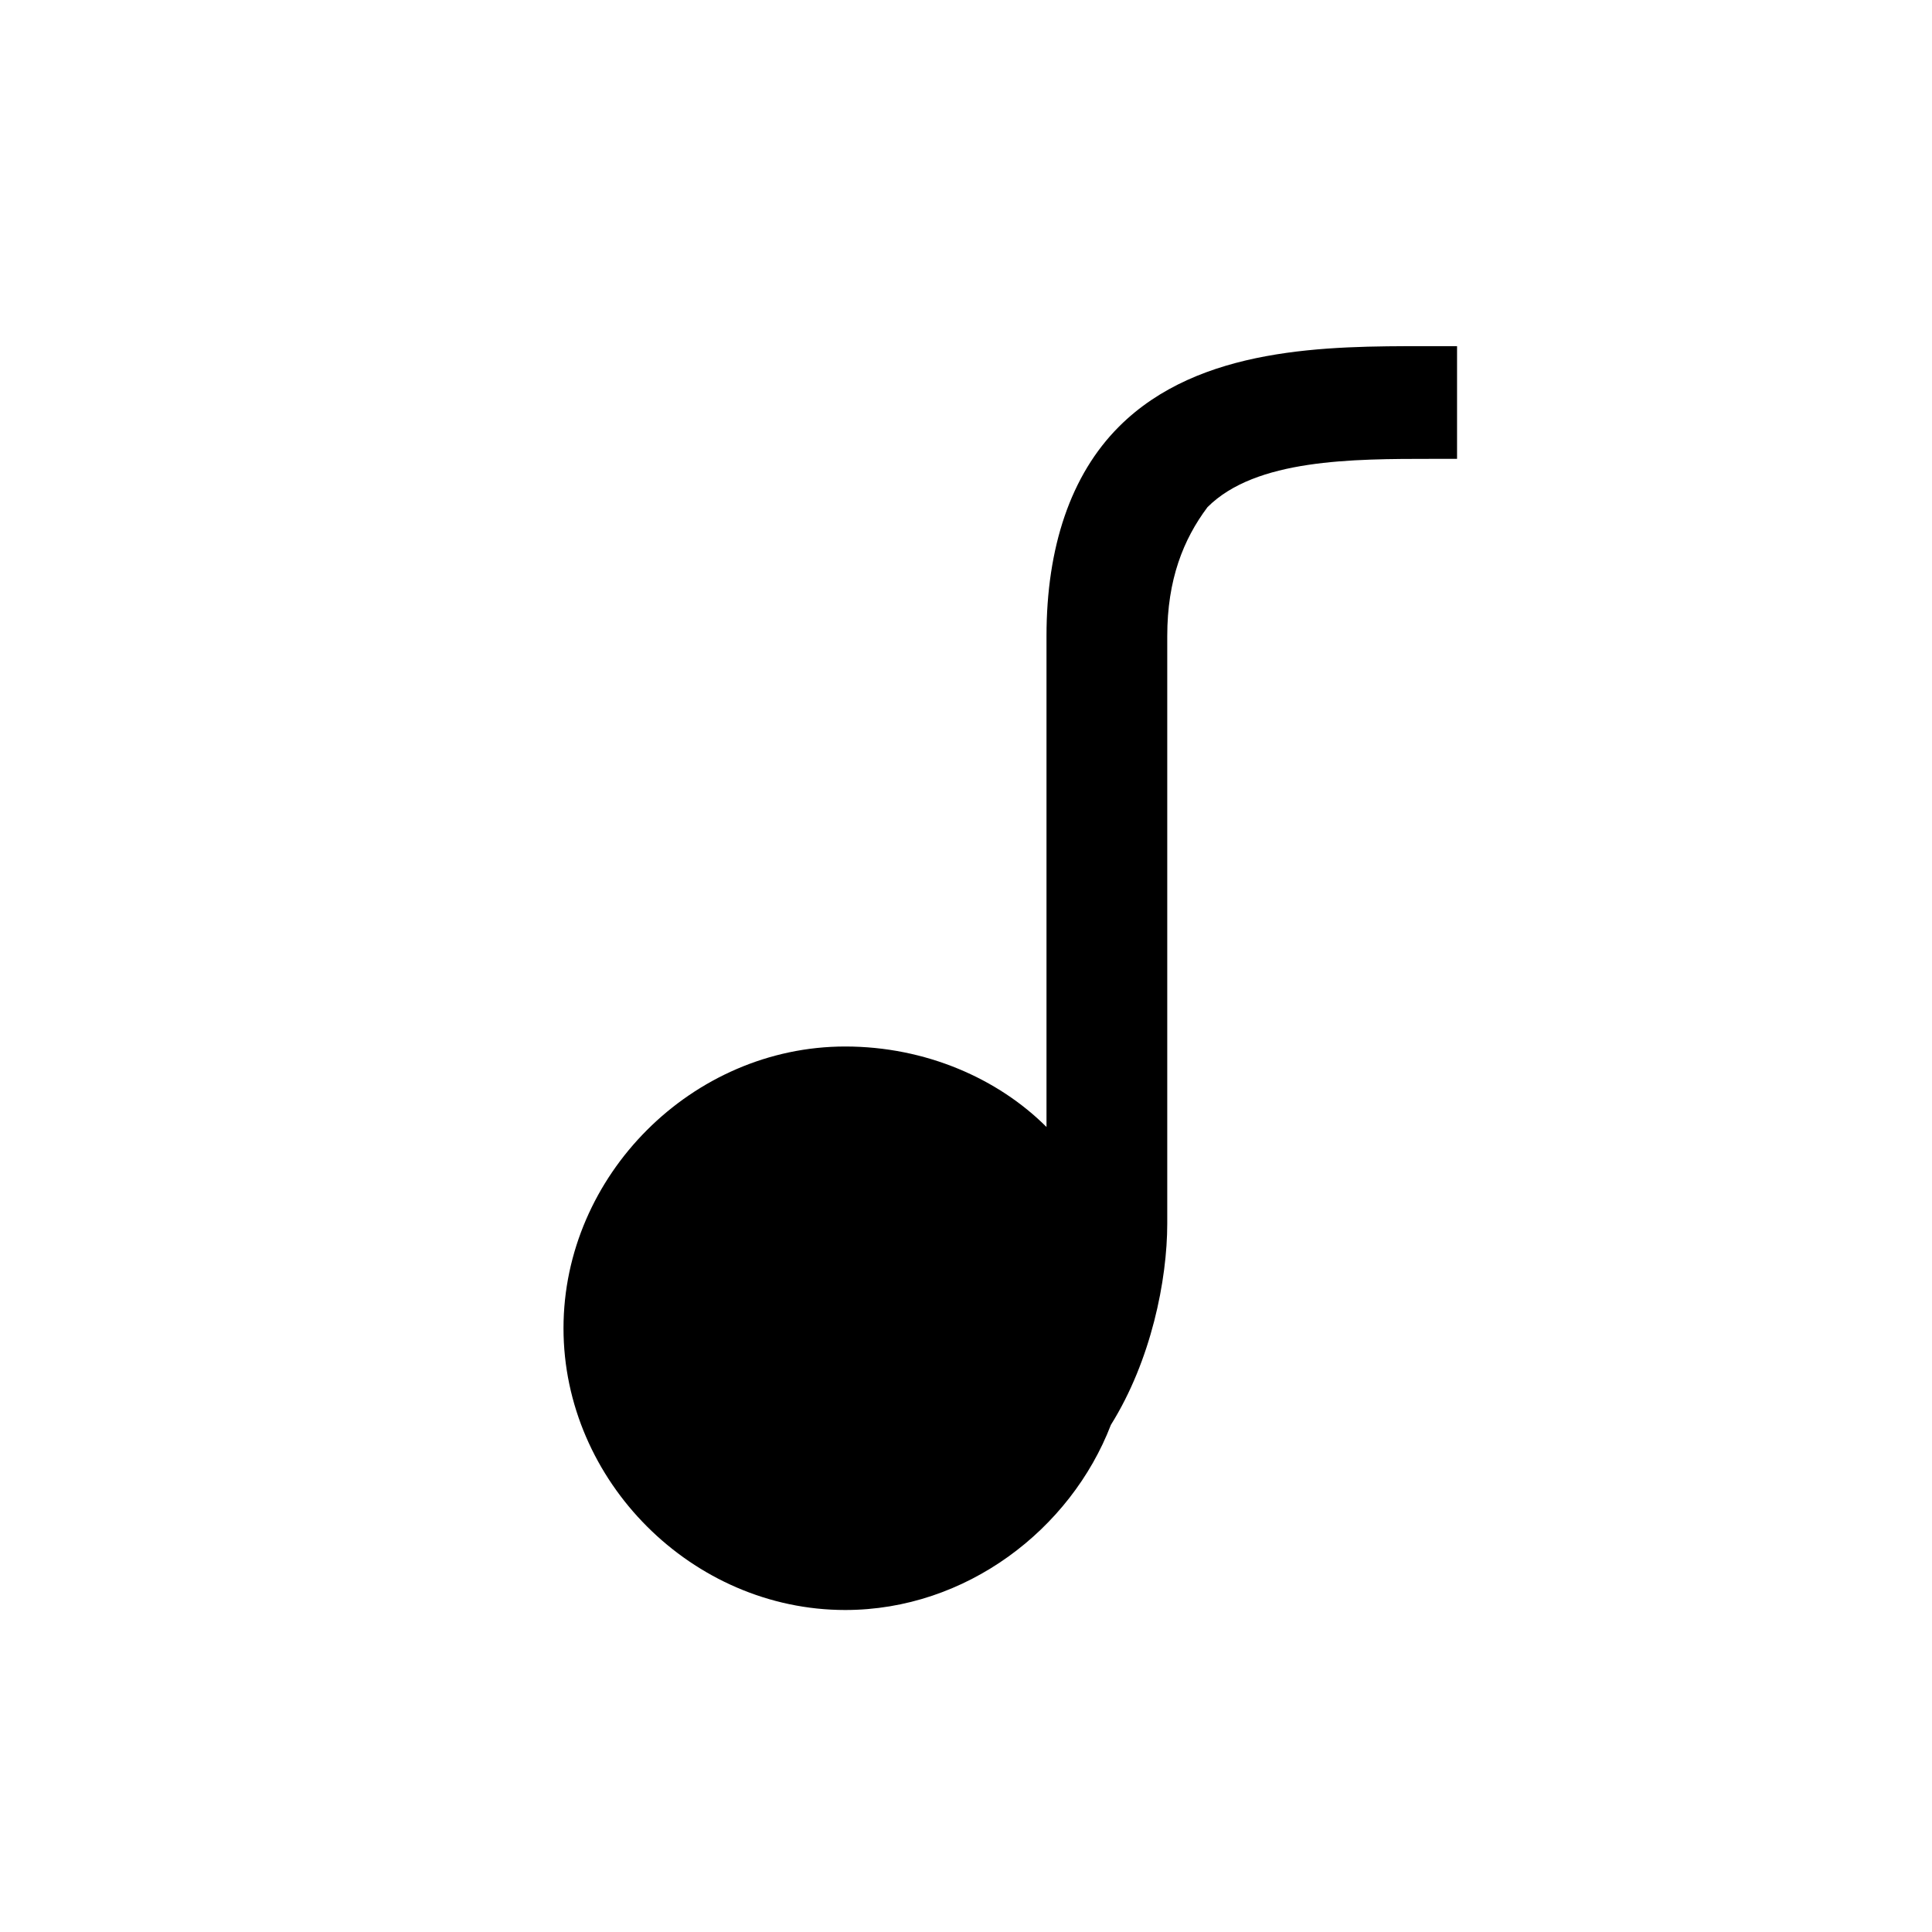
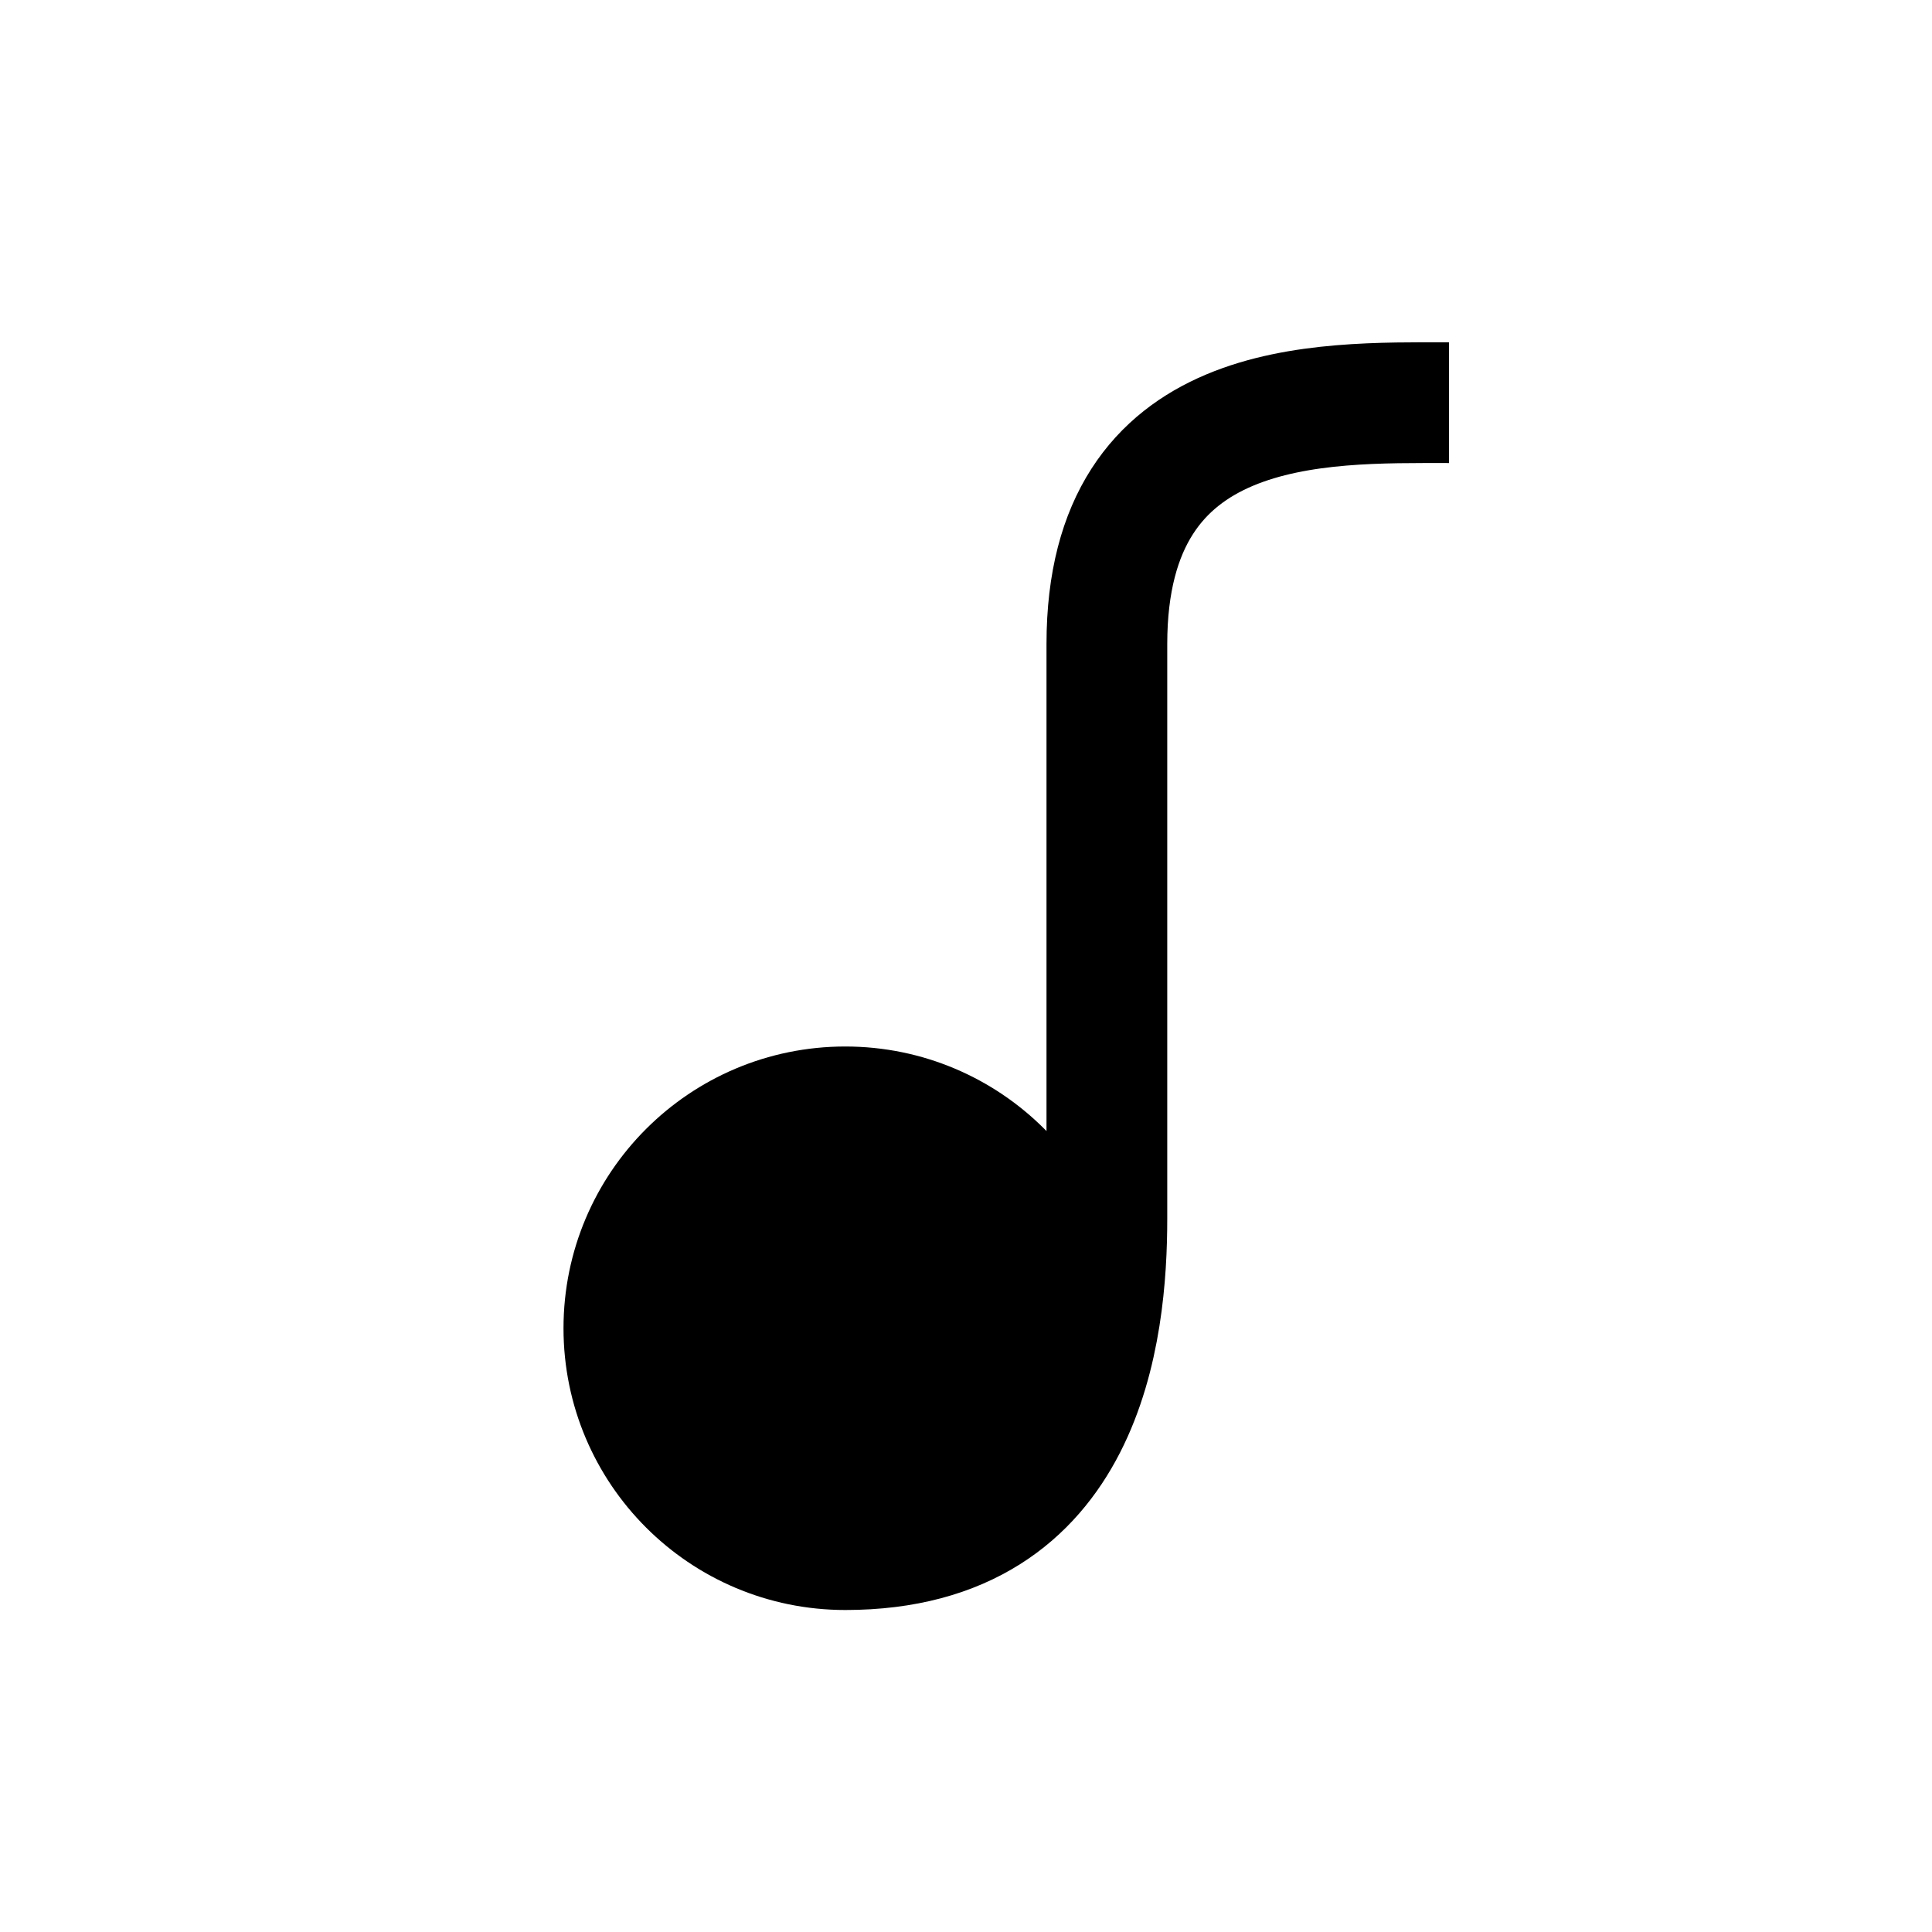
- <svg xmlns="http://www.w3.org/2000/svg" viewBox="0 0 24 24" fill="currentColor">
-   <path d="M17.7 4.3c-1.2 0-2.8 0-3.8 1-.6.6-.9 1.5-.9 2.6V14c-.6-.6-1.5-1-2.5-1C8.6 13 7 14.6 7 16.5S8.6 20 10.5 20c1.5 0 2.8-1 3.3-2.3.5-.8.7-1.8.7-2.5V7.9c0-.7.2-1.2.5-1.6.6-.6 1.8-.6 2.8-.6h.3V4.3h-.4z" />
+ <svg xmlns="http://www.w3.org/2000/svg" viewBox="0 0 24 24" style="fill: none" stroke="currentColor" stroke-width="1.5">
+   <path d="M13.25 16.5C13.25 18.019 12.019 19.25 10.5 19.25C8.981 19.25 7.75 18.019 7.75 16.5C7.75 14.981 8.981 13.75 10.5 13.75C12.019 13.75 13.25 14.981 13.25 16.5Z" fill="currentColor" stroke="none" />
+   <path d="M10.5 19.25C12.019 19.25 13.25 18.019 13.25 16.5C13.25 14.981 12.019 13.75 10.5 13.75C8.981 13.75 7.75 14.981 7.75 16.5C7.75 18.019 8.981 19.25 10.5 19.25ZM10.5 19.25C13.487 19.25 13.75 16.5 13.75 15.138V8C13.75 4.911 16.4 5.003 18 5.002" vector-effect="non-scaling-stroke" />
</svg>
